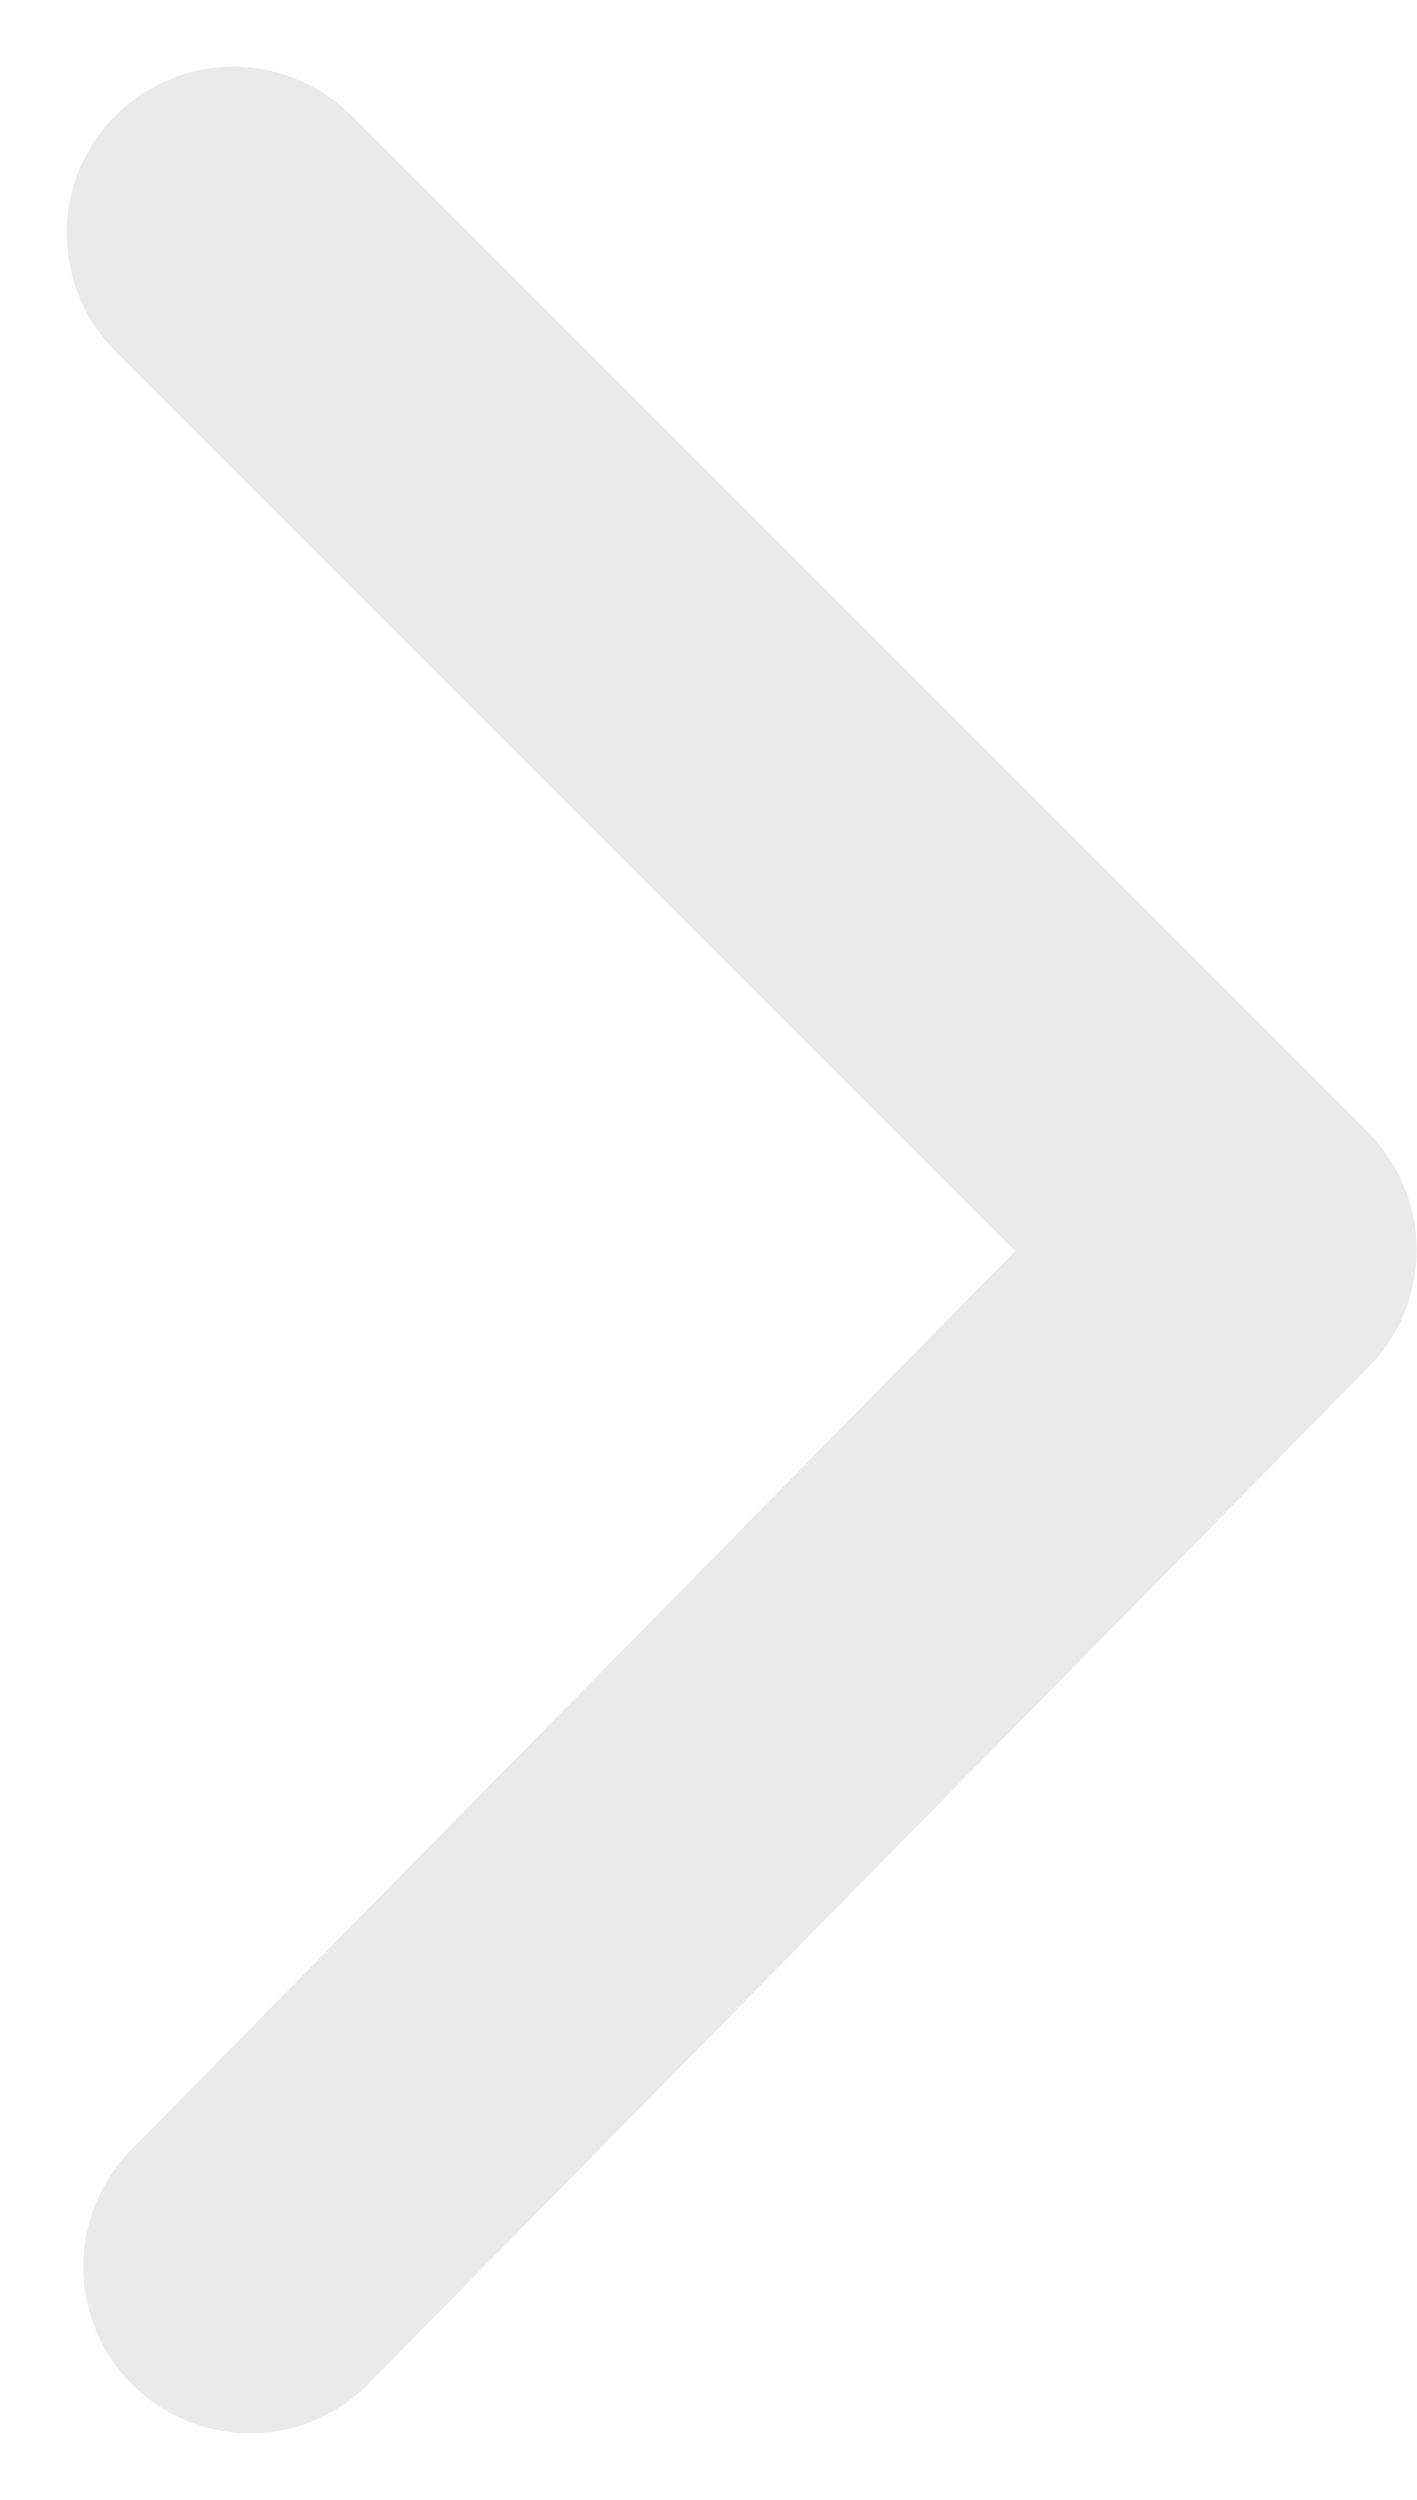
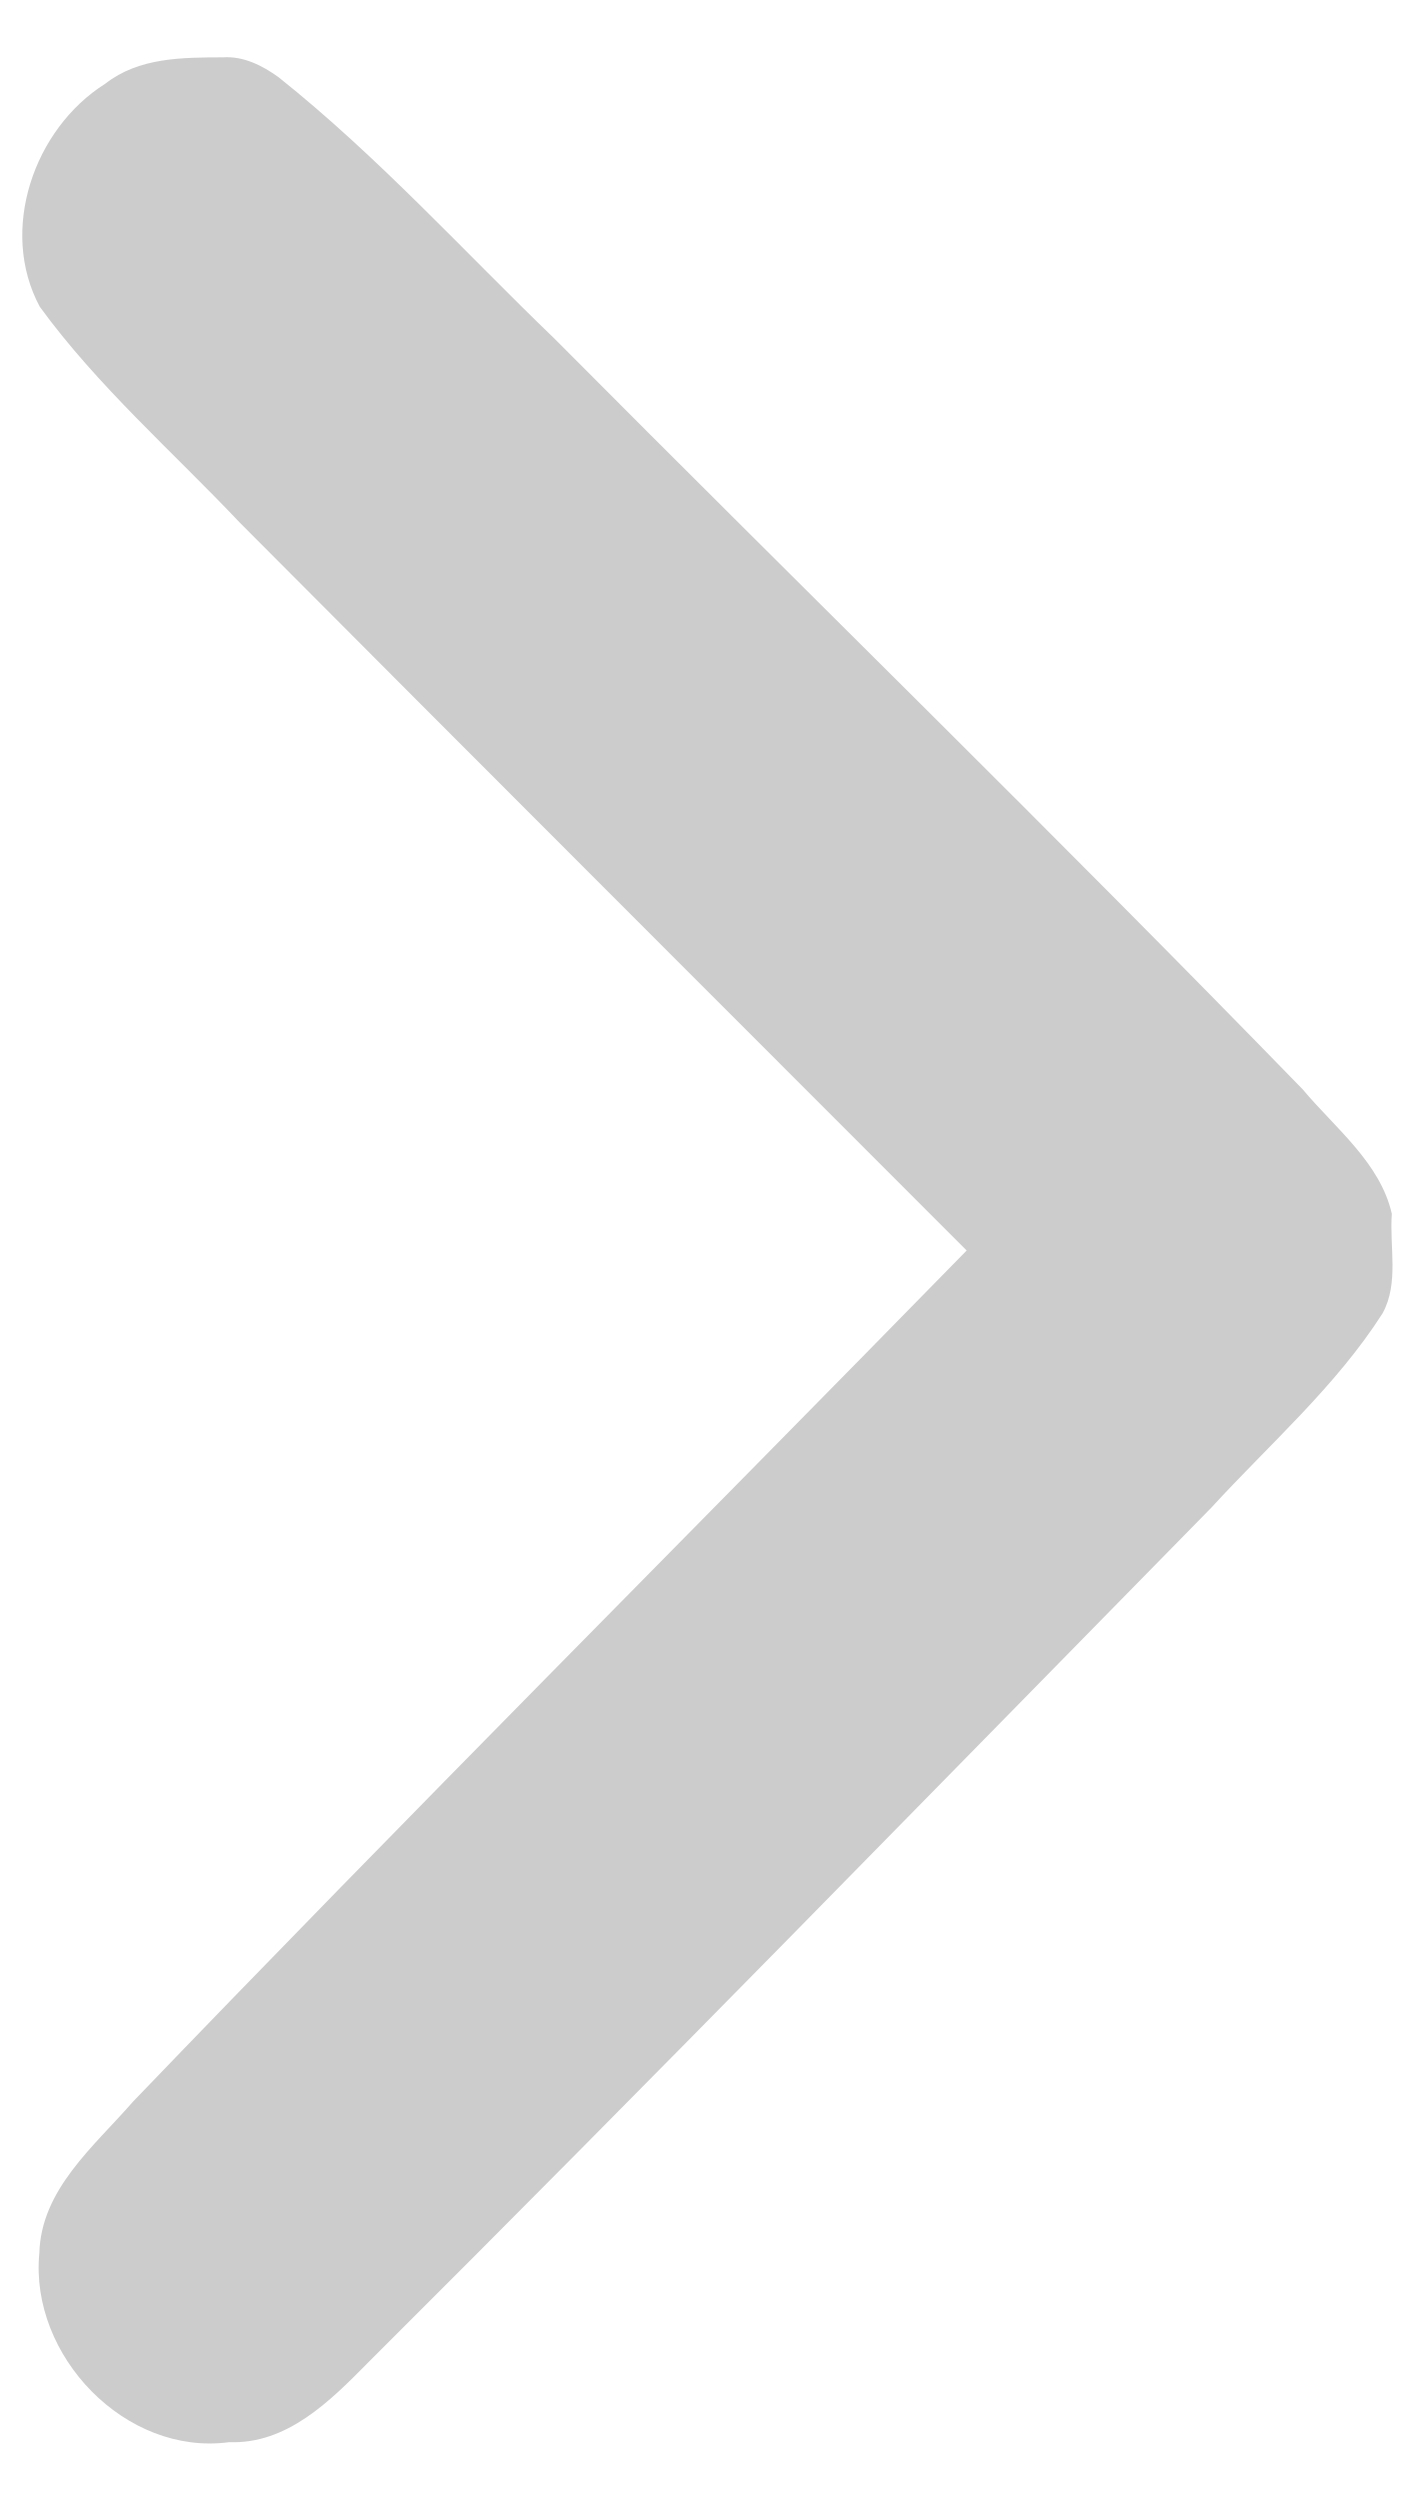
- <svg xmlns="http://www.w3.org/2000/svg" width="8.5" height="15">
-   <path d="M1.4 1.4l6.1 6.1-6 6.1" fill="none" stroke="#eaeaea" stroke-linecap="round" stroke-linejoin="round" stroke-width="2" />
+ <svg xmlns="http://www.w3.org/2000/svg" width="8.5" height="15" version="1.1" id="svg1">
+   <defs id="defs1" />
+   <path style="fill:#cccccc;stroke:none;stroke-width:0;paint-order:markers stroke fill" d="M 1.338,0.344 C 1.094,0.345 0.834,0.344 0.632,0.502 0.202,0.773 -0.008,1.383 0.239,1.841 0.586,2.317 1.035,2.709 1.439,3.136 2.89,4.594 4.346,6.047 5.8,7.503 4.134,9.207 2.448,10.892 0.797,12.611 c -0.232,0.267 -0.551,0.525 -0.561,0.909 -0.059,0.613 0.516,1.217 1.139,1.133 0.346,0.013 0.604,-0.245 0.828,-0.472 C 3.906,12.484 5.583,10.762 7.268,9.046 7.617,8.665 8.016,8.318 8.296,7.879 8.395,7.696 8.336,7.481 8.351,7.283 8.281,6.976 8.011,6.769 7.817,6.537 6.34,5.017 4.823,3.537 3.329,2.034 2.781,1.506 2.267,0.938 1.671,0.463 1.574,0.393 1.461,0.336 1.338,0.344 Z" id="path2" />
</svg>
